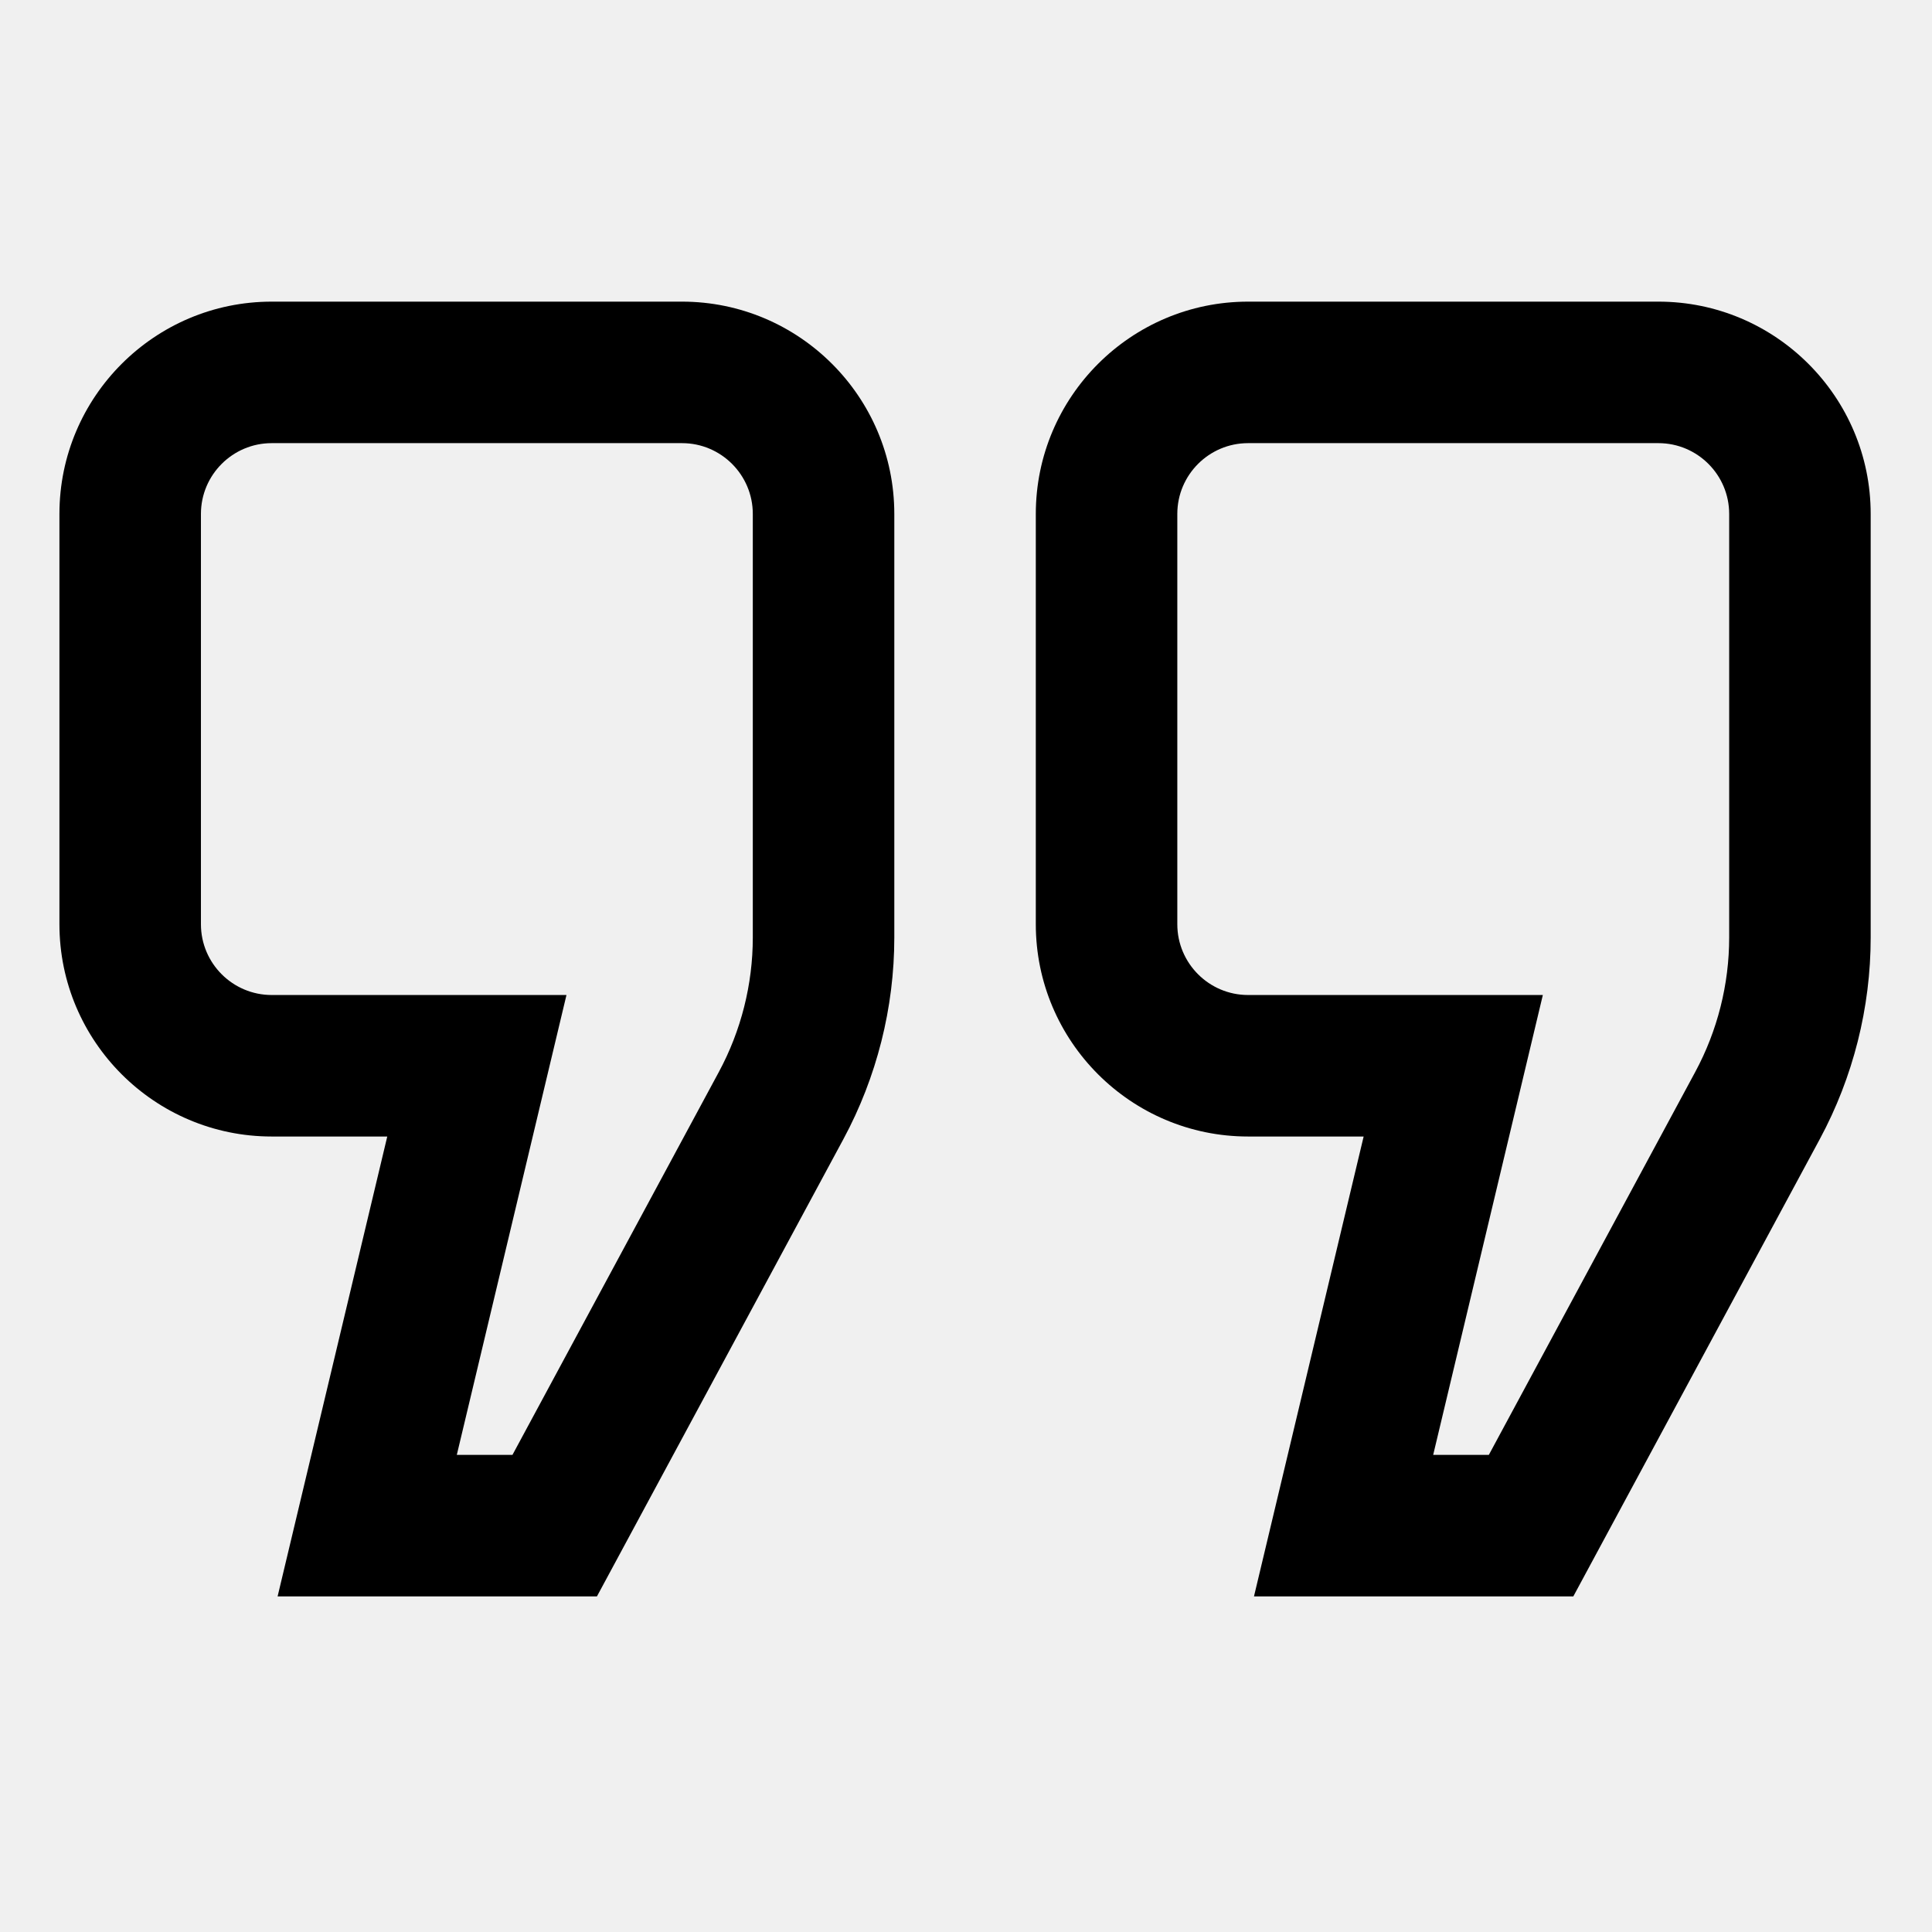
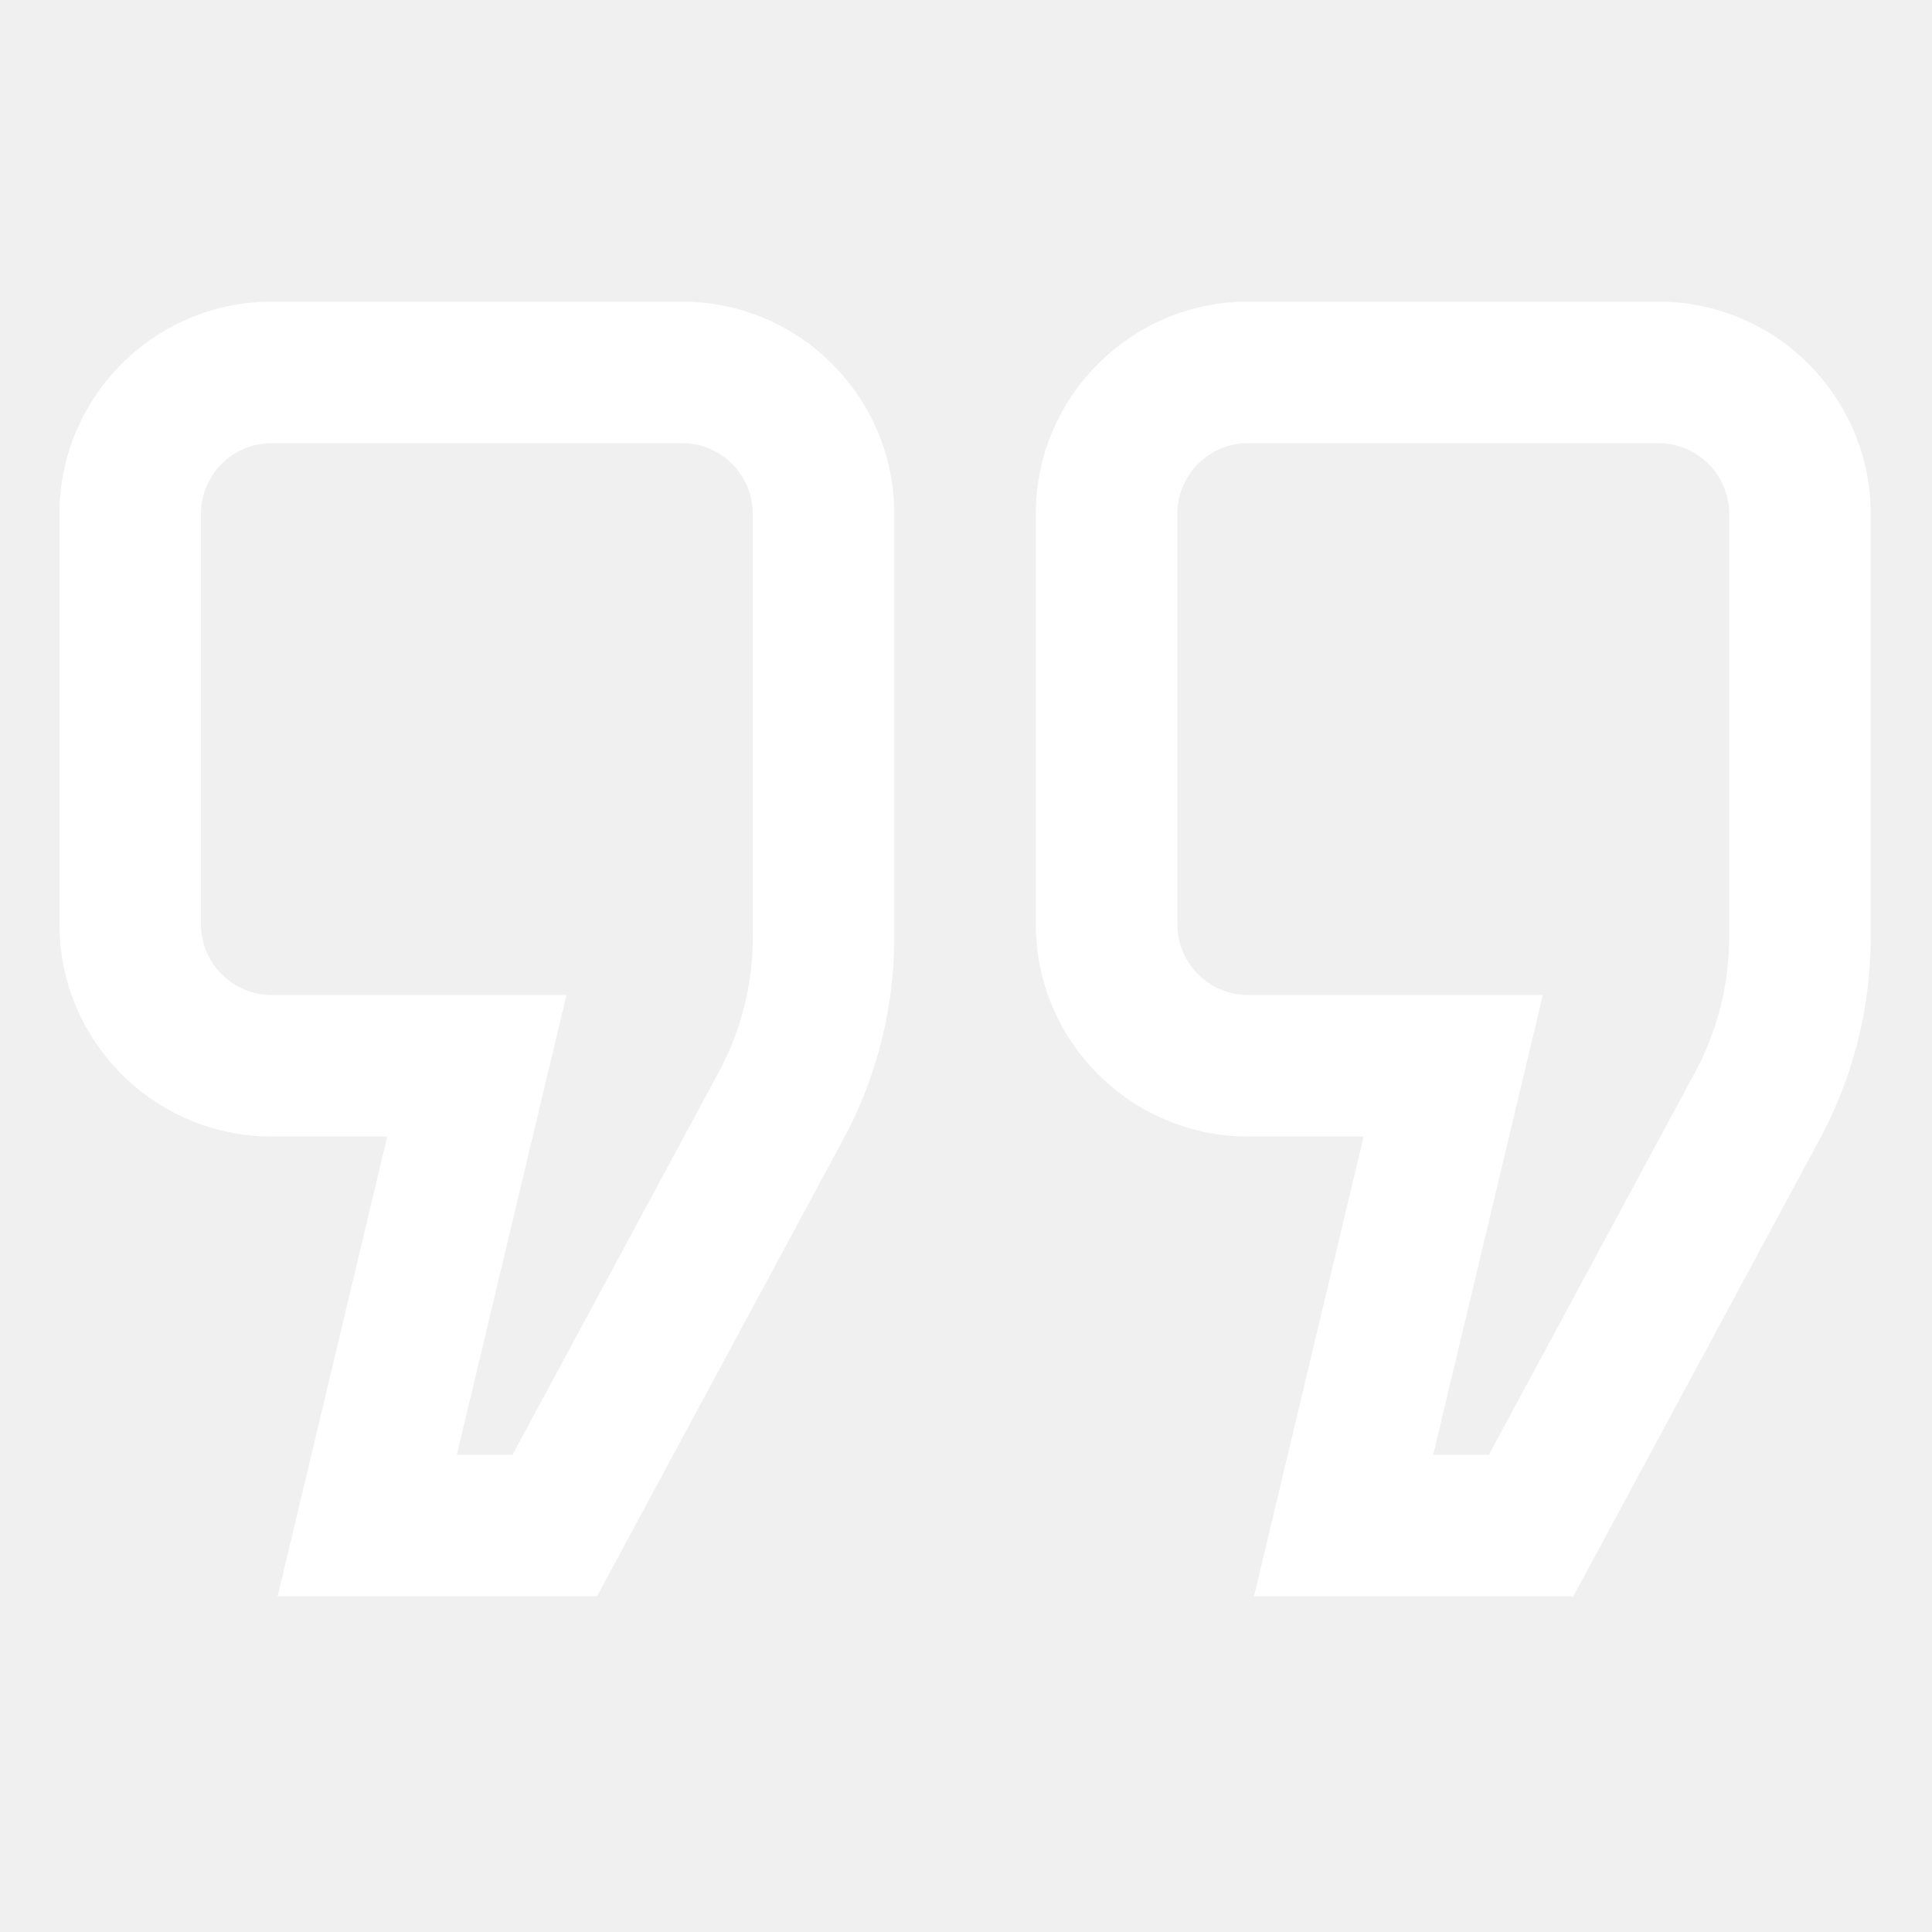
- <svg xmlns="http://www.w3.org/2000/svg" height="682pt" viewBox="-21 -112 682.667 682" width="682pt">
+ <svg xmlns="http://www.w3.org/2000/svg" style="fill: white" height="682pt" viewBox="-21 -112 682.667 682" width="682pt">
  <path d="m189.926 451.75h-112.836l38.75-162.5h-40.84c-41.359 0-75-33.641-75-75v-145c0-41.355 33.641-75 75-75h145c41.359 0 75 33.645 75 75v149.707c0 24.762-6.211 49.375-17.961 71.172zm-49.516-50h19.664l72.953-135.348c7.832-14.531 11.973-30.938 11.973-47.445v-149.707c0-13.785-11.215-25-25-25h-145c-13.785 0-25 11.215-25 25v145c0 13.785 11.215 25 25 25h104.16zm394.516 50h-112.836l38.75-162.5h-40.84c-41.359 0-75-33.641-75-75v-145c0-41.355 33.641-75 75-75h145c41.359 0 75 33.645 75 75v149.707c0 24.762-6.211 49.375-17.961 71.172zm-49.516-50h19.664l72.953-135.348c7.832-14.531 11.973-30.938 11.973-47.445v-149.707c0-13.785-11.215-25-25-25h-145c-13.785 0-25 11.215-25 25v145c0 13.785 11.215 25 25 25h104.16zm0 0" />
</svg>
